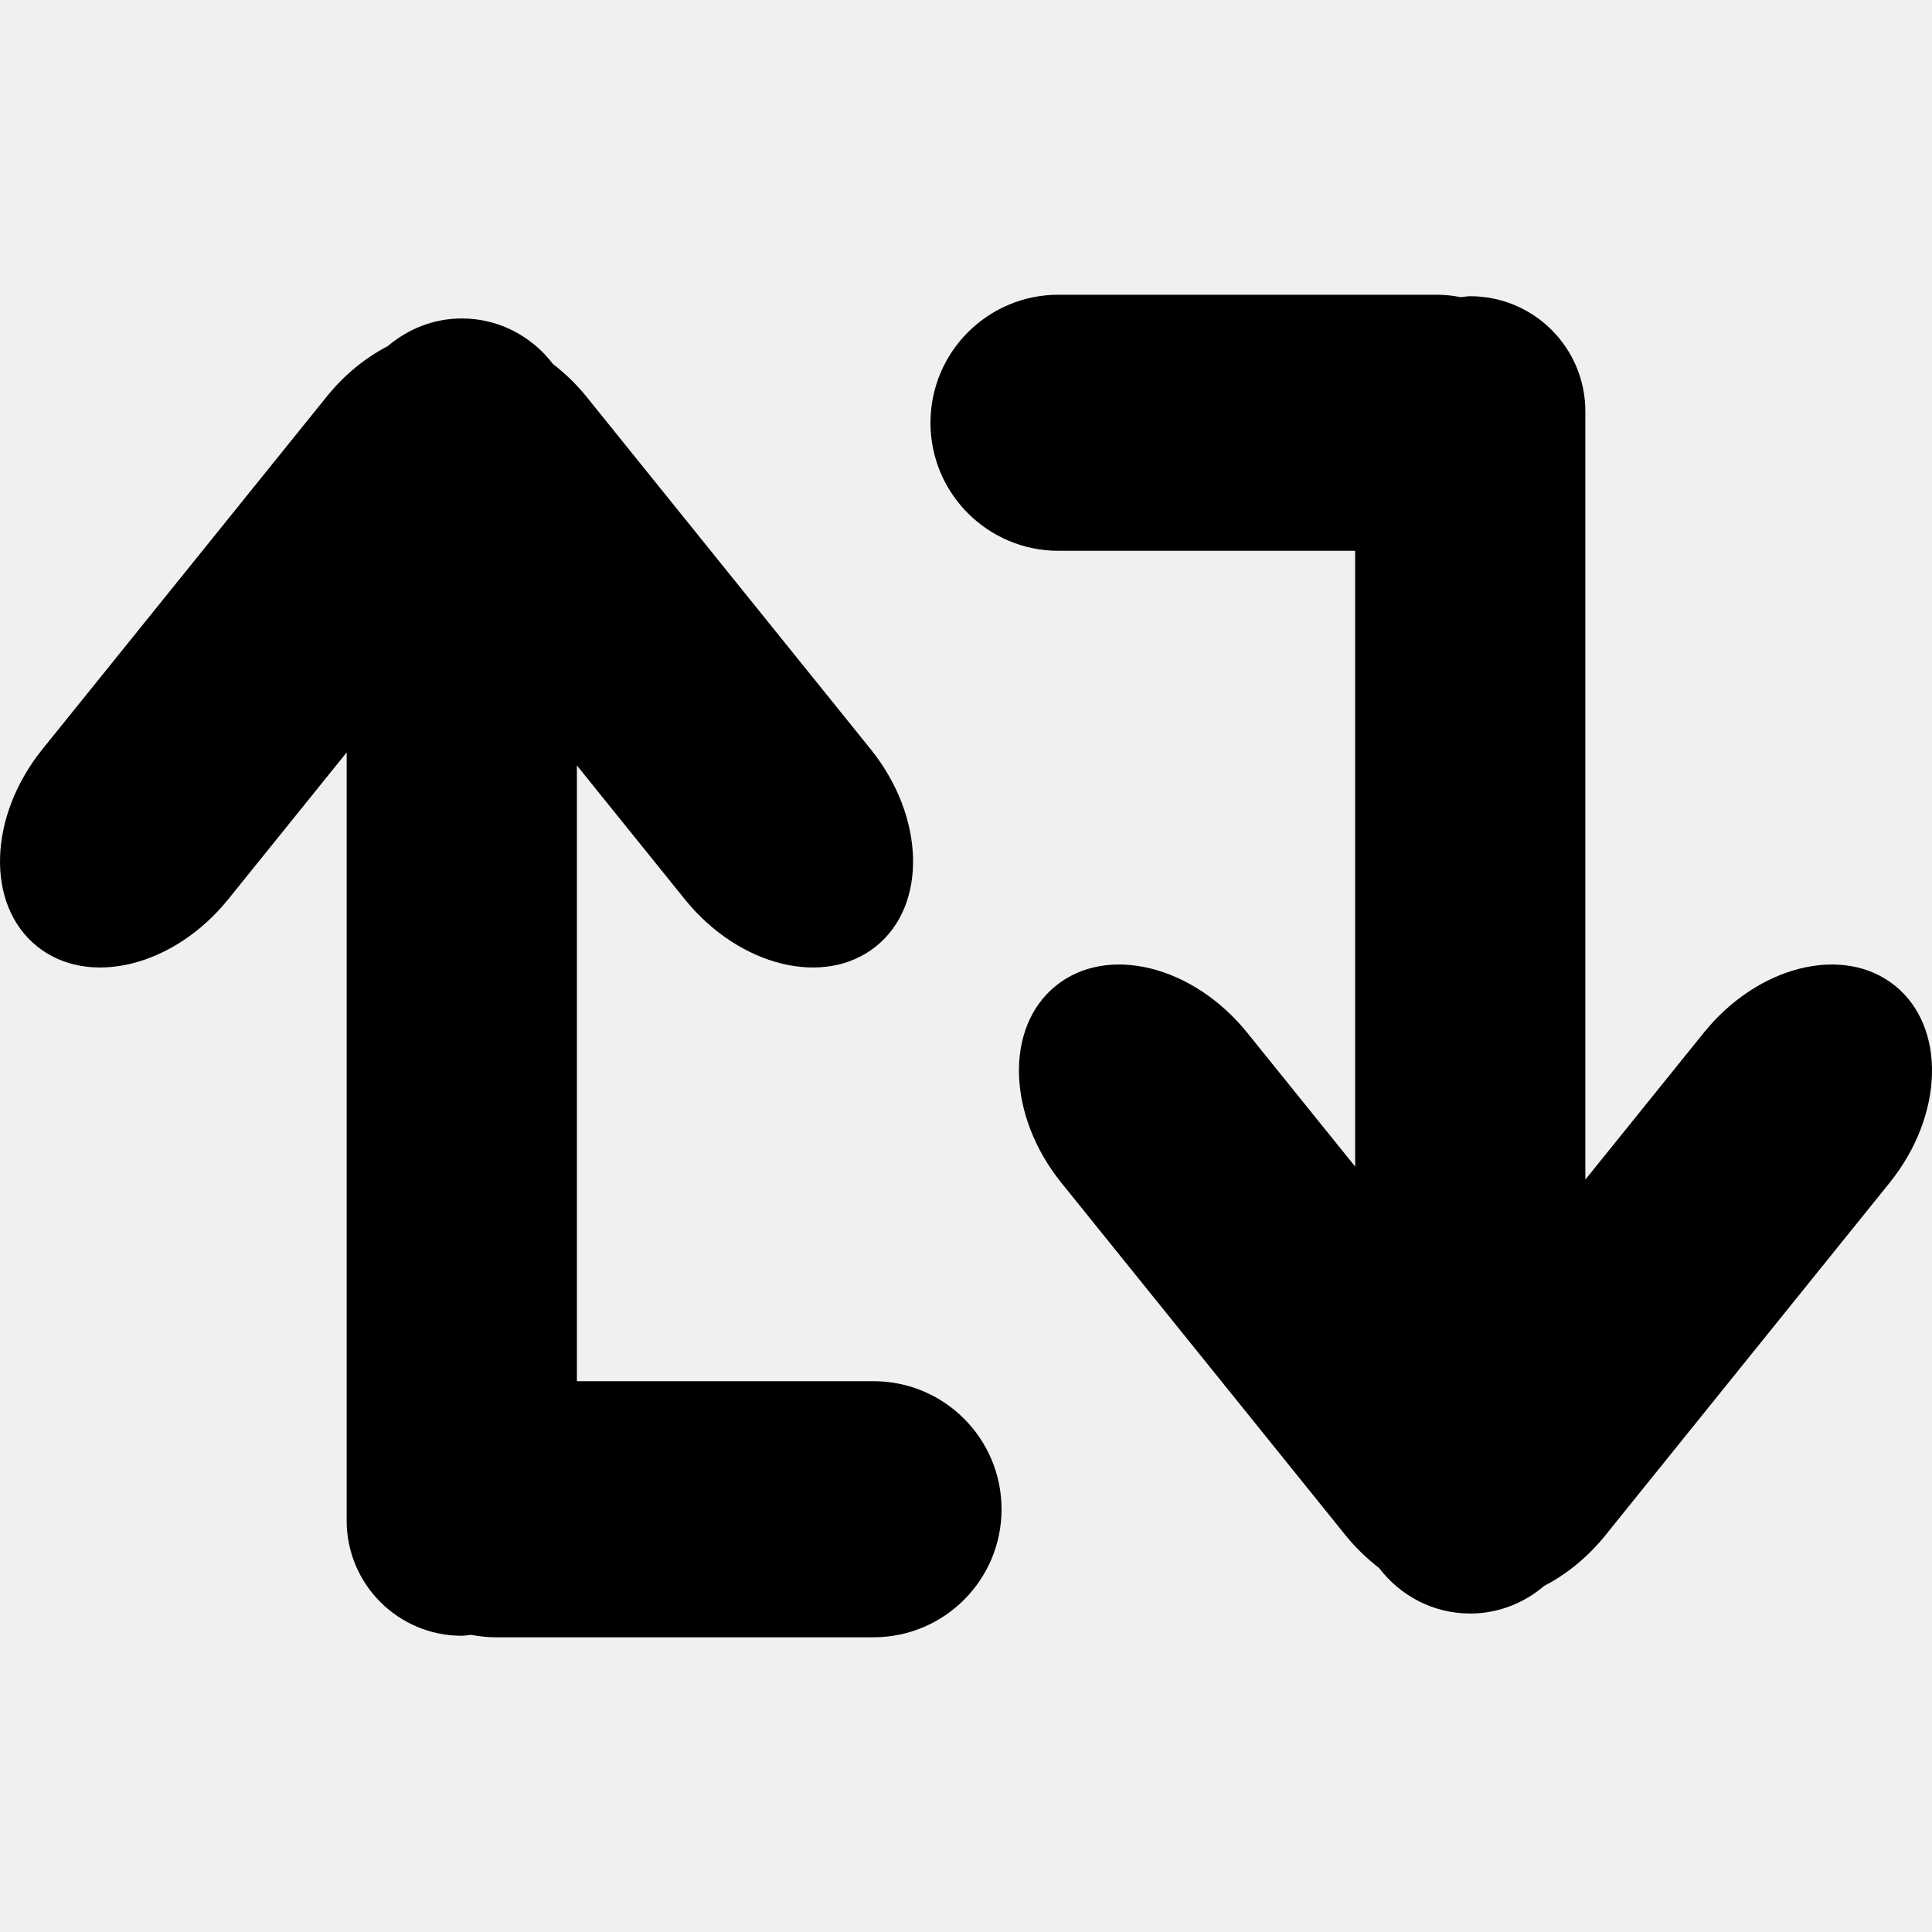
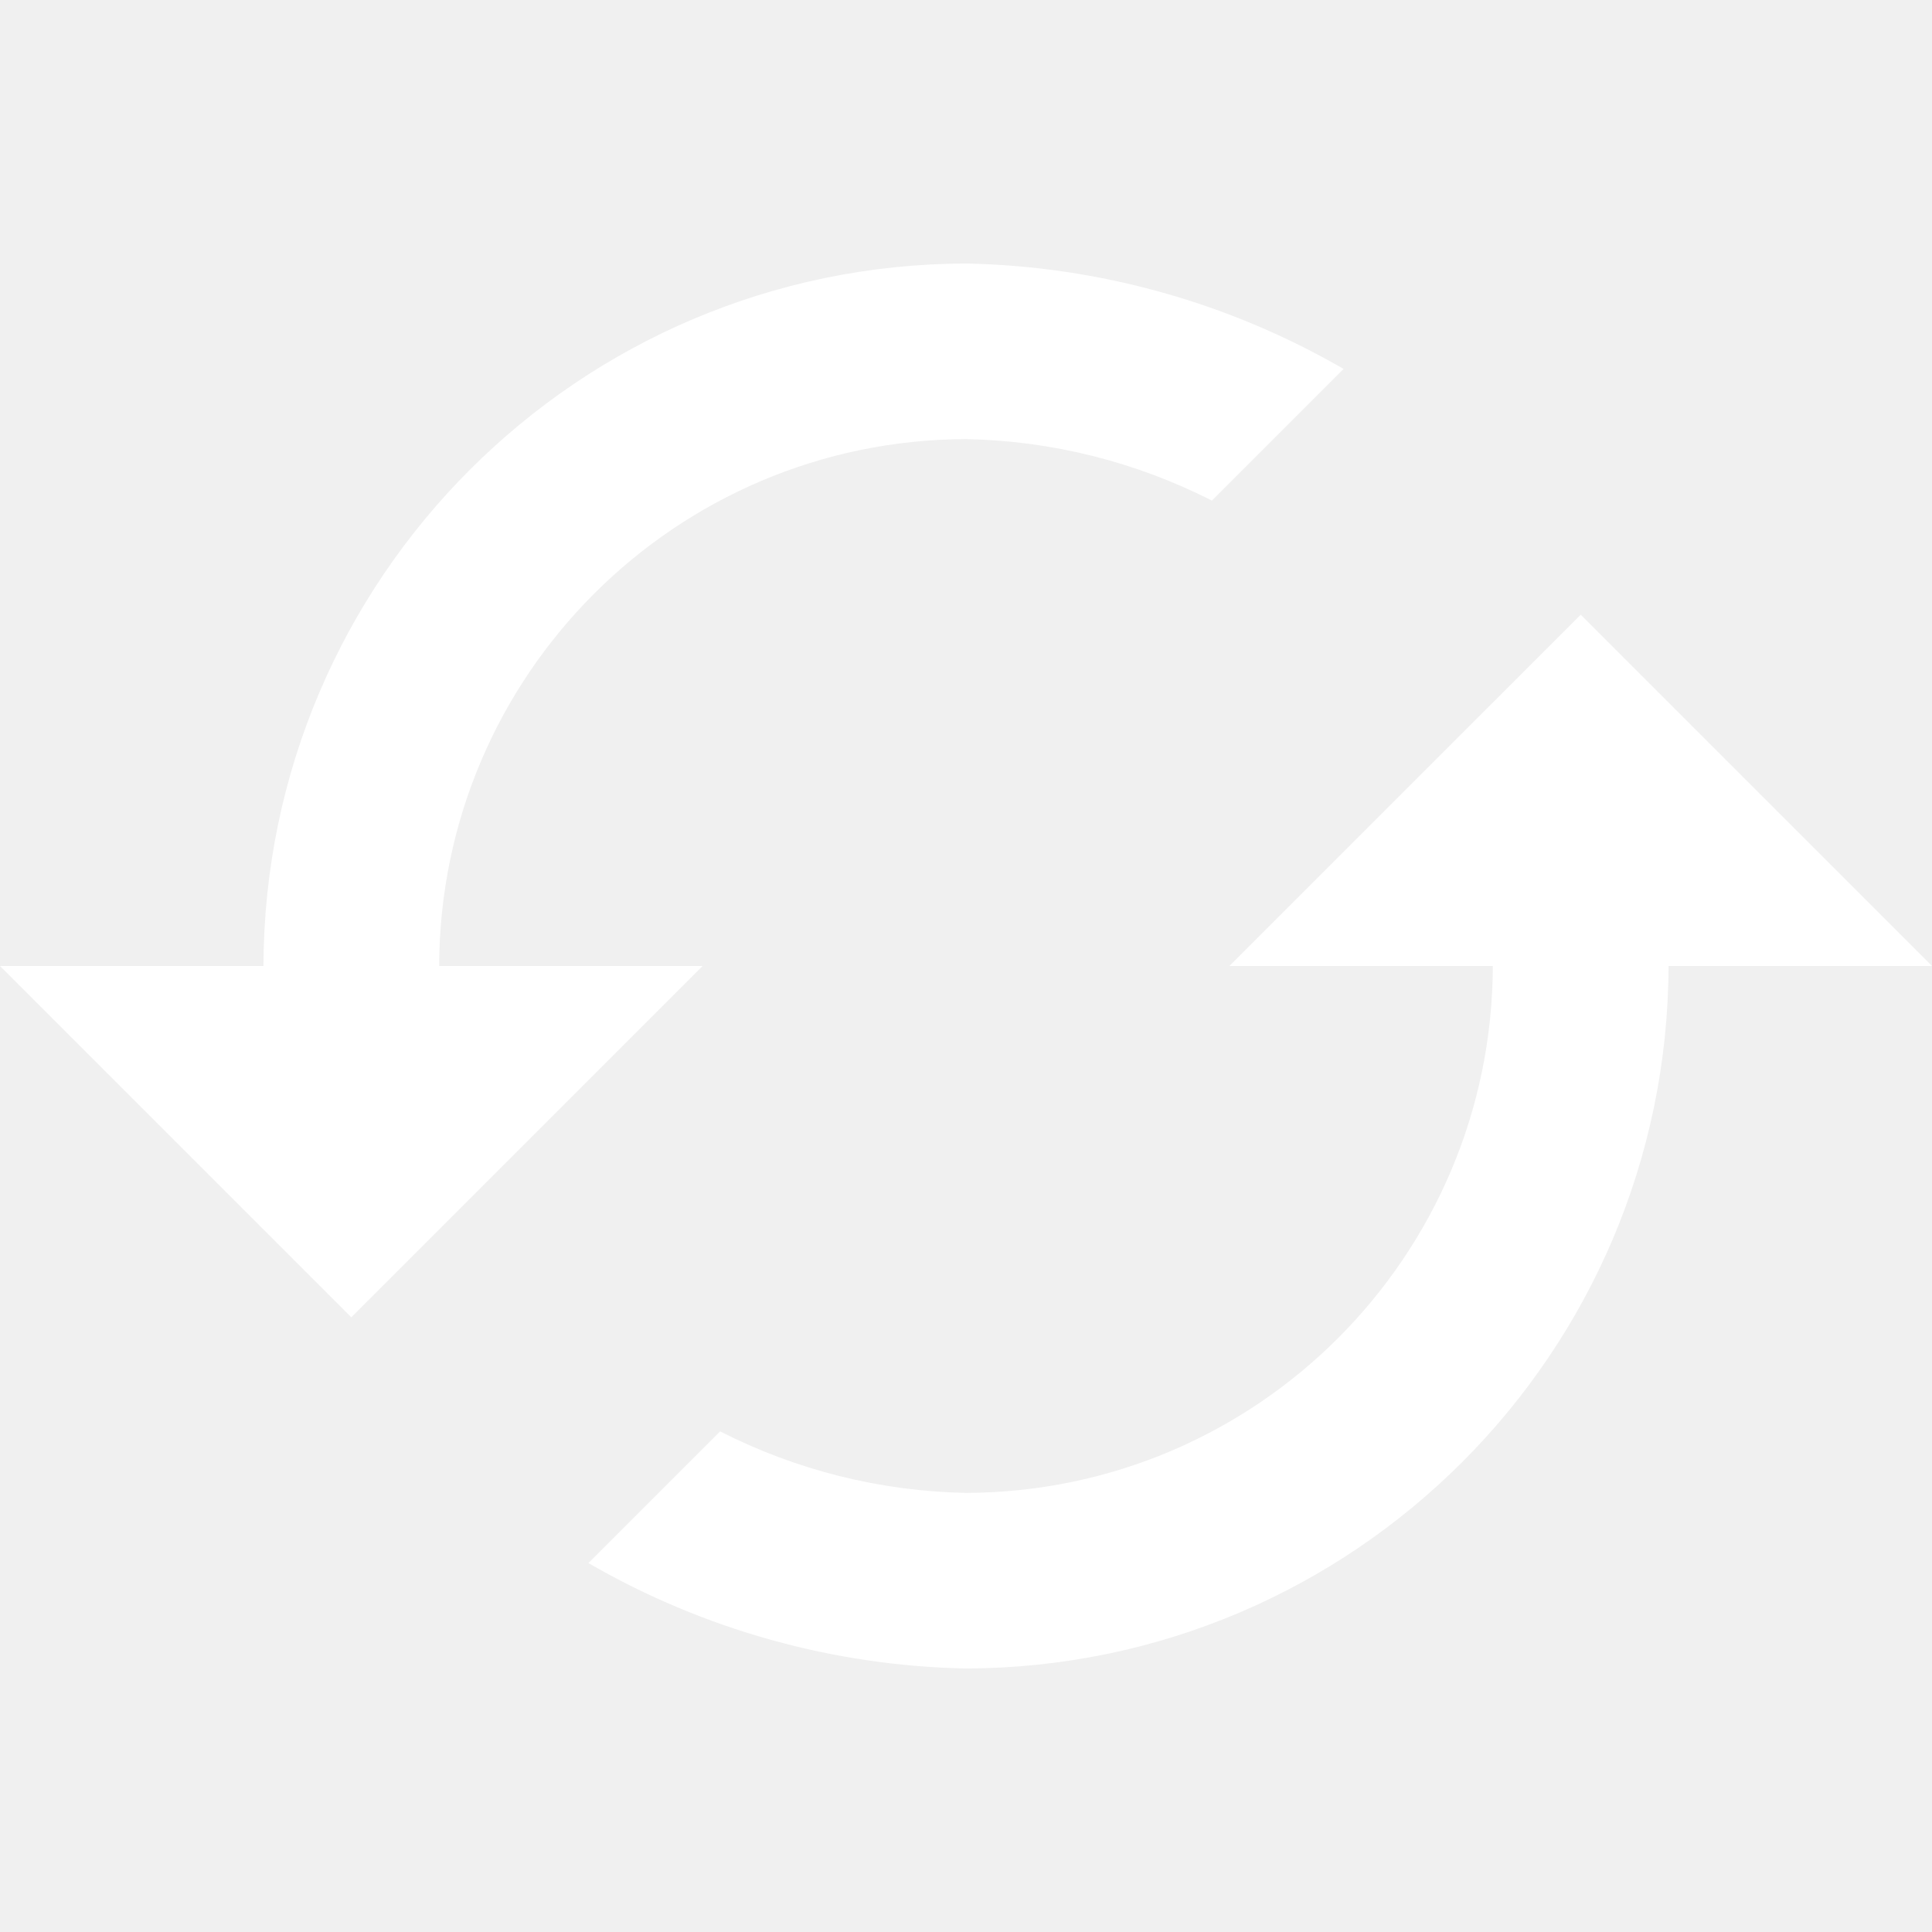
- <svg xmlns="http://www.w3.org/2000/svg" fill="#000000" version="1.1" id="Capa_1" width="800px" height="800px" viewBox="0 0 504.996 504.997" xml:space="preserve">
-   <g>
-     <path d="M445.323,269.969l-30.935,38.354V107.521c0-16.61-13.464-30.093-30.083-30.093c-0.842,0-1.636,0.182-2.468,0.249   c-2.056-0.401-4.159-0.641-6.35-0.641H276.68c-18.484,0-33.469,14.984-33.469,33.469s14.984,33.469,33.469,33.469h77.532v160.946   l-28.19-34.96c-14.21-17.624-36.596-23.132-50.021-12.308c-13.416,10.815-12.785,33.87,1.406,51.494l74.31,92.173   c2.668,3.299,5.633,6.12,8.76,8.539c5.498,7.201,14.076,11.896,23.82,11.896c7.401,0,14.114-2.783,19.345-7.229   c5.795-3.003,11.332-7.449,15.97-13.206l74.301-92.153c14.2-17.624,14.85-40.688,1.415-51.514   C481.919,246.827,459.523,252.335,445.323,269.969z" />
-     <path d="M9.666,247.344c13.417,10.825,35.812,5.317,50.012-12.316l30.935-38.355v200.803c0,16.61,13.464,30.093,30.083,30.093   c0.841,0,1.635-0.182,2.467-0.248c2.056,0.401,4.16,0.641,6.349,0.641h98.81c18.484,0,33.468-14.984,33.468-33.469   s-14.984-33.469-33.468-33.469h-77.533V200.076l28.19,34.96c14.21,17.624,36.596,23.132,50.021,12.307   c13.417-10.815,12.786-33.871-1.406-51.494l-74.31-92.173c-2.668-3.299-5.632-6.12-8.759-8.54   c-5.499-7.2-14.076-11.896-23.82-11.896c-7.401,0-14.114,2.783-19.345,7.229c-5.795,3.002-11.332,7.449-15.969,13.206   L11.09,195.831C-3.12,213.454-3.76,236.519,9.666,247.344z" />
+ <svg xmlns="http://www.w3.org/2000/svg" height="800px" width="800px" version="1.1" id="Layer_1" viewBox="0 0 512 512" xml:space="preserve" fill="#ffffff">
+   <g id="SVGRepo_bgCarrier" stroke-width="0" />
+   <g id="SVGRepo_tracerCarrier" stroke-linecap="round" stroke-linejoin="round" />
+   <g id="SVGRepo_iconCarrier">
+     <path style="fill:#FFF;" d="M69.816,256H0l93.096,93.096L186.2,256h-69.816c0.224-77.016,62.6-139.4,139.616-139.632 c22.672,0.432,44.952,6,65.16,16.296l34.896-34.896C325.6,80.144,291.176,70.528,256,69.832 C153.296,70.112,70.104,153.296,69.816,256z M395.616,256c-0.224,77.016-62.6,139.4-139.616,139.632 c-22.672-0.432-44.952-6-65.16-16.296l-34.896,34.896c30.456,17.624,64.88,27.24,100.056,27.936 C358.696,441.872,441.88,358.696,442.184,256H512l-93.096-93.096L325.8,256H395.616z" />
  </g>
</svg>
